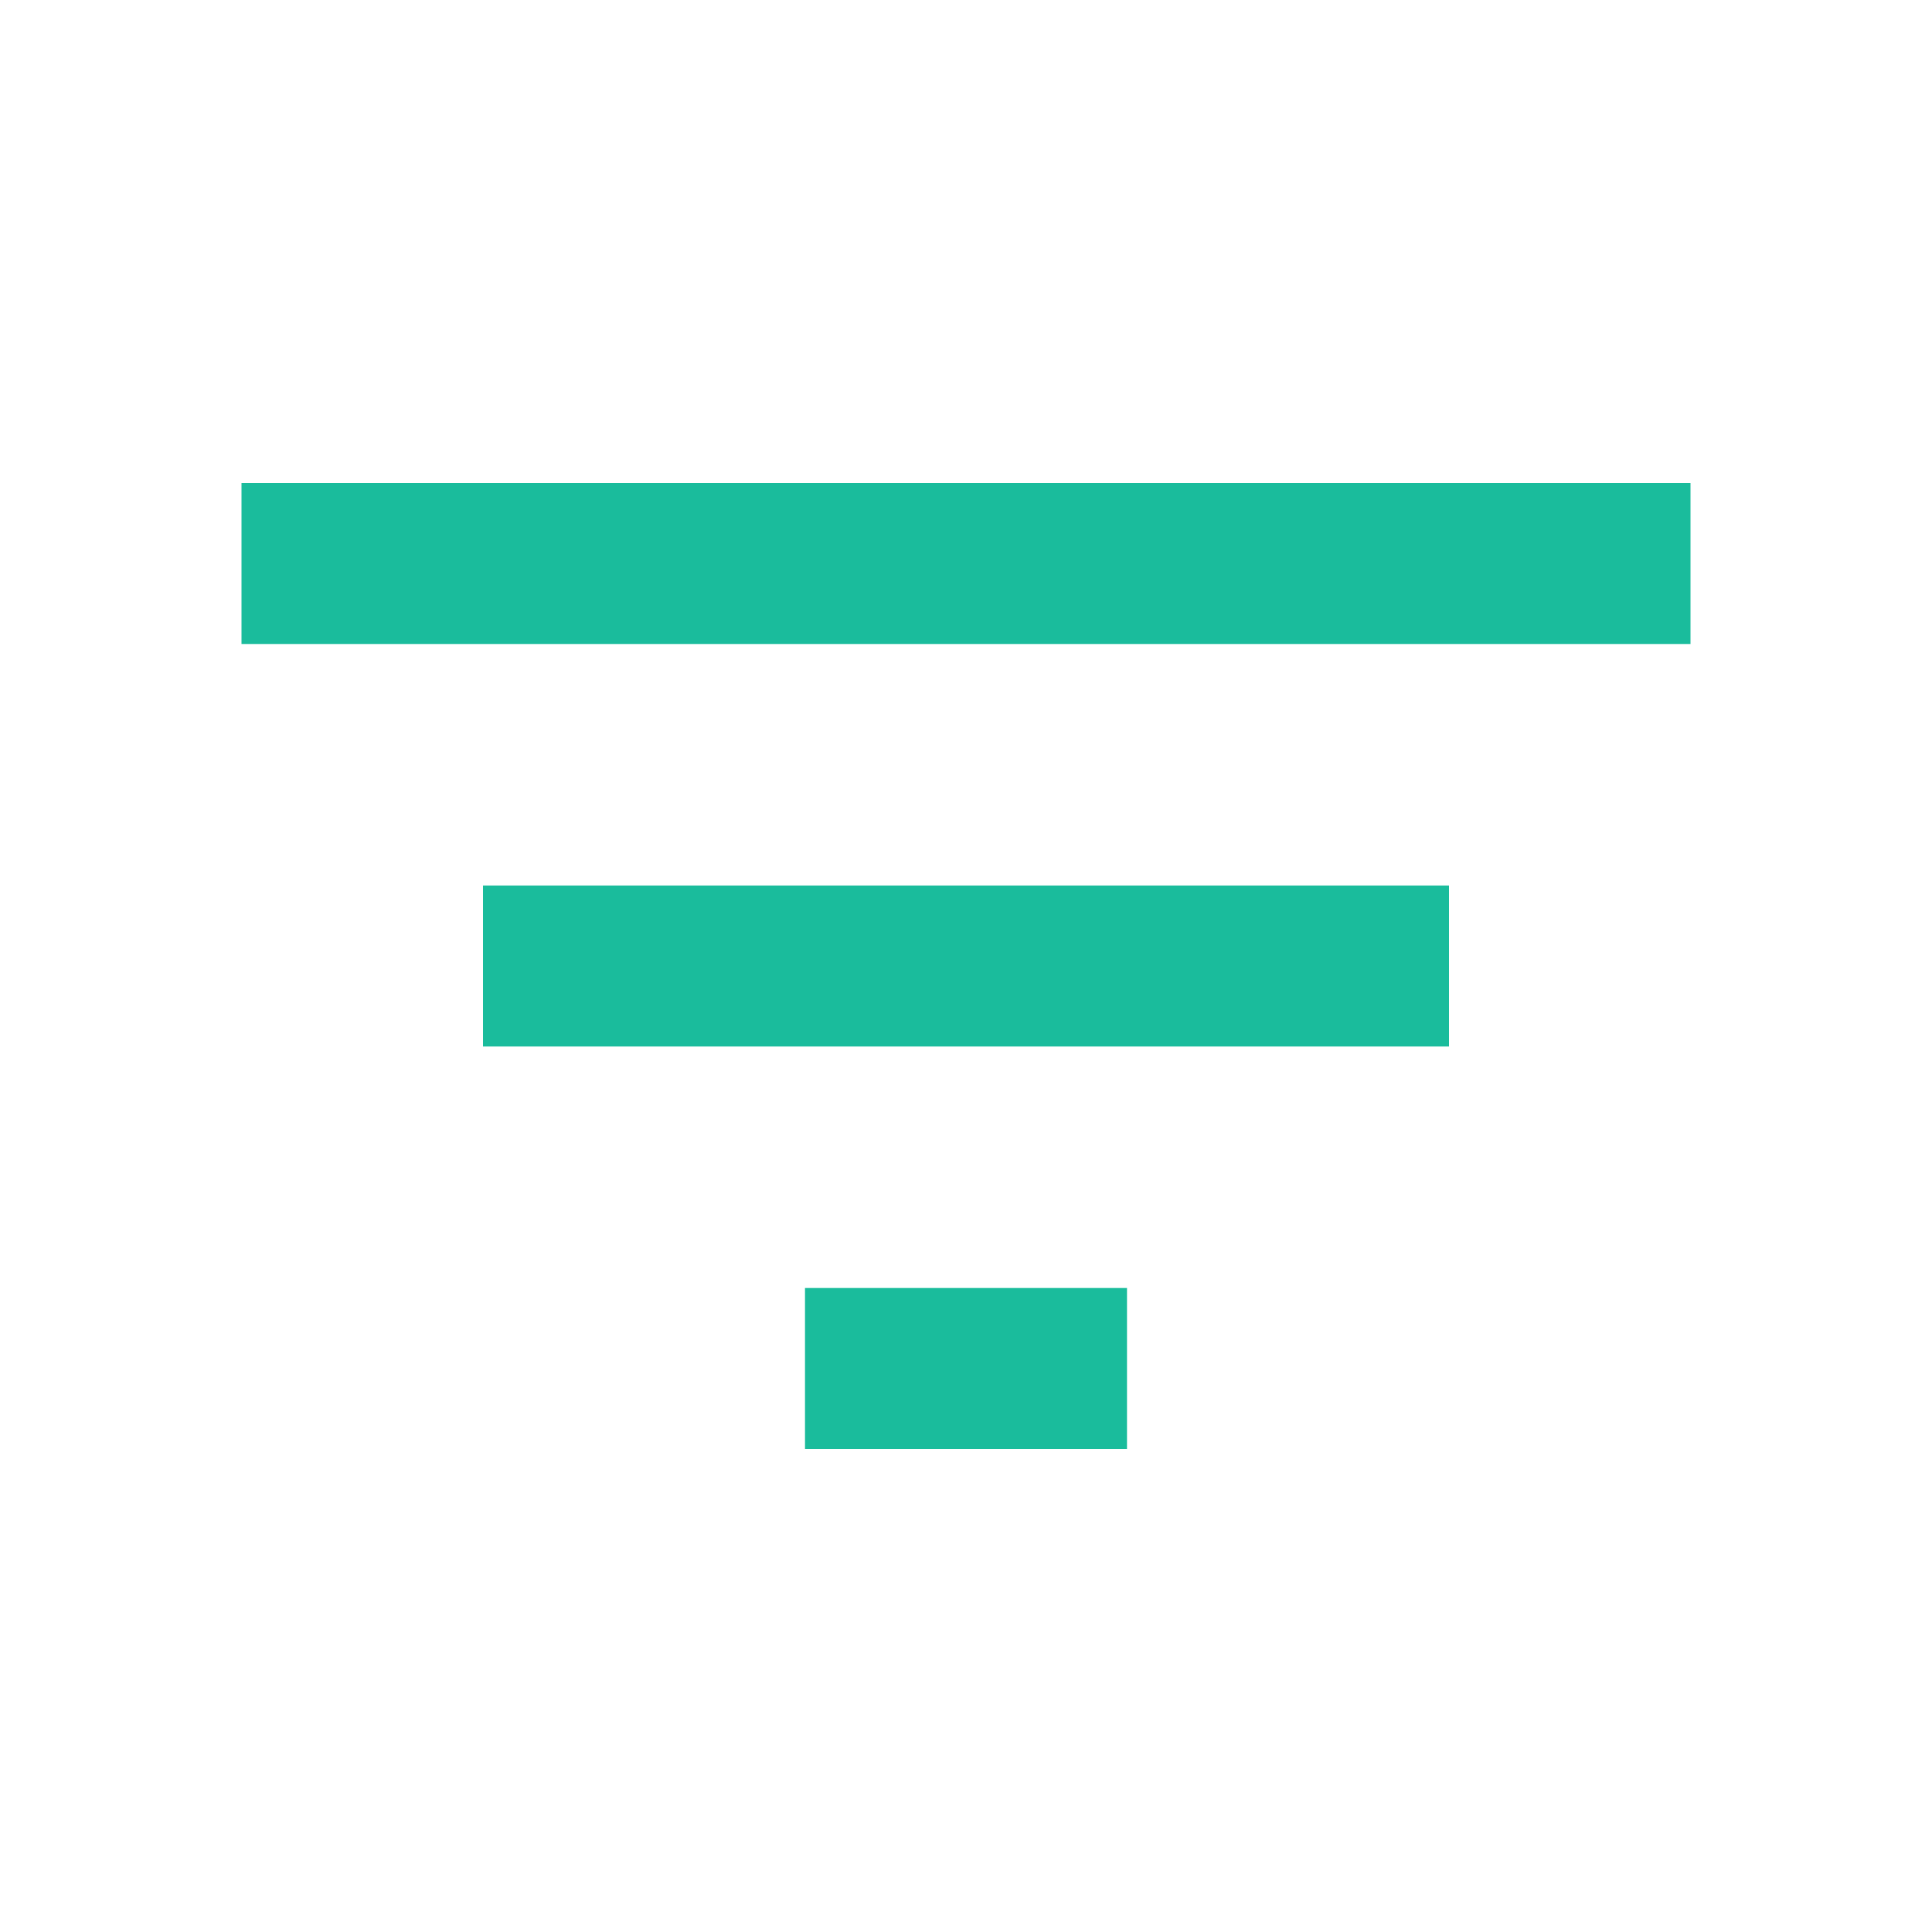
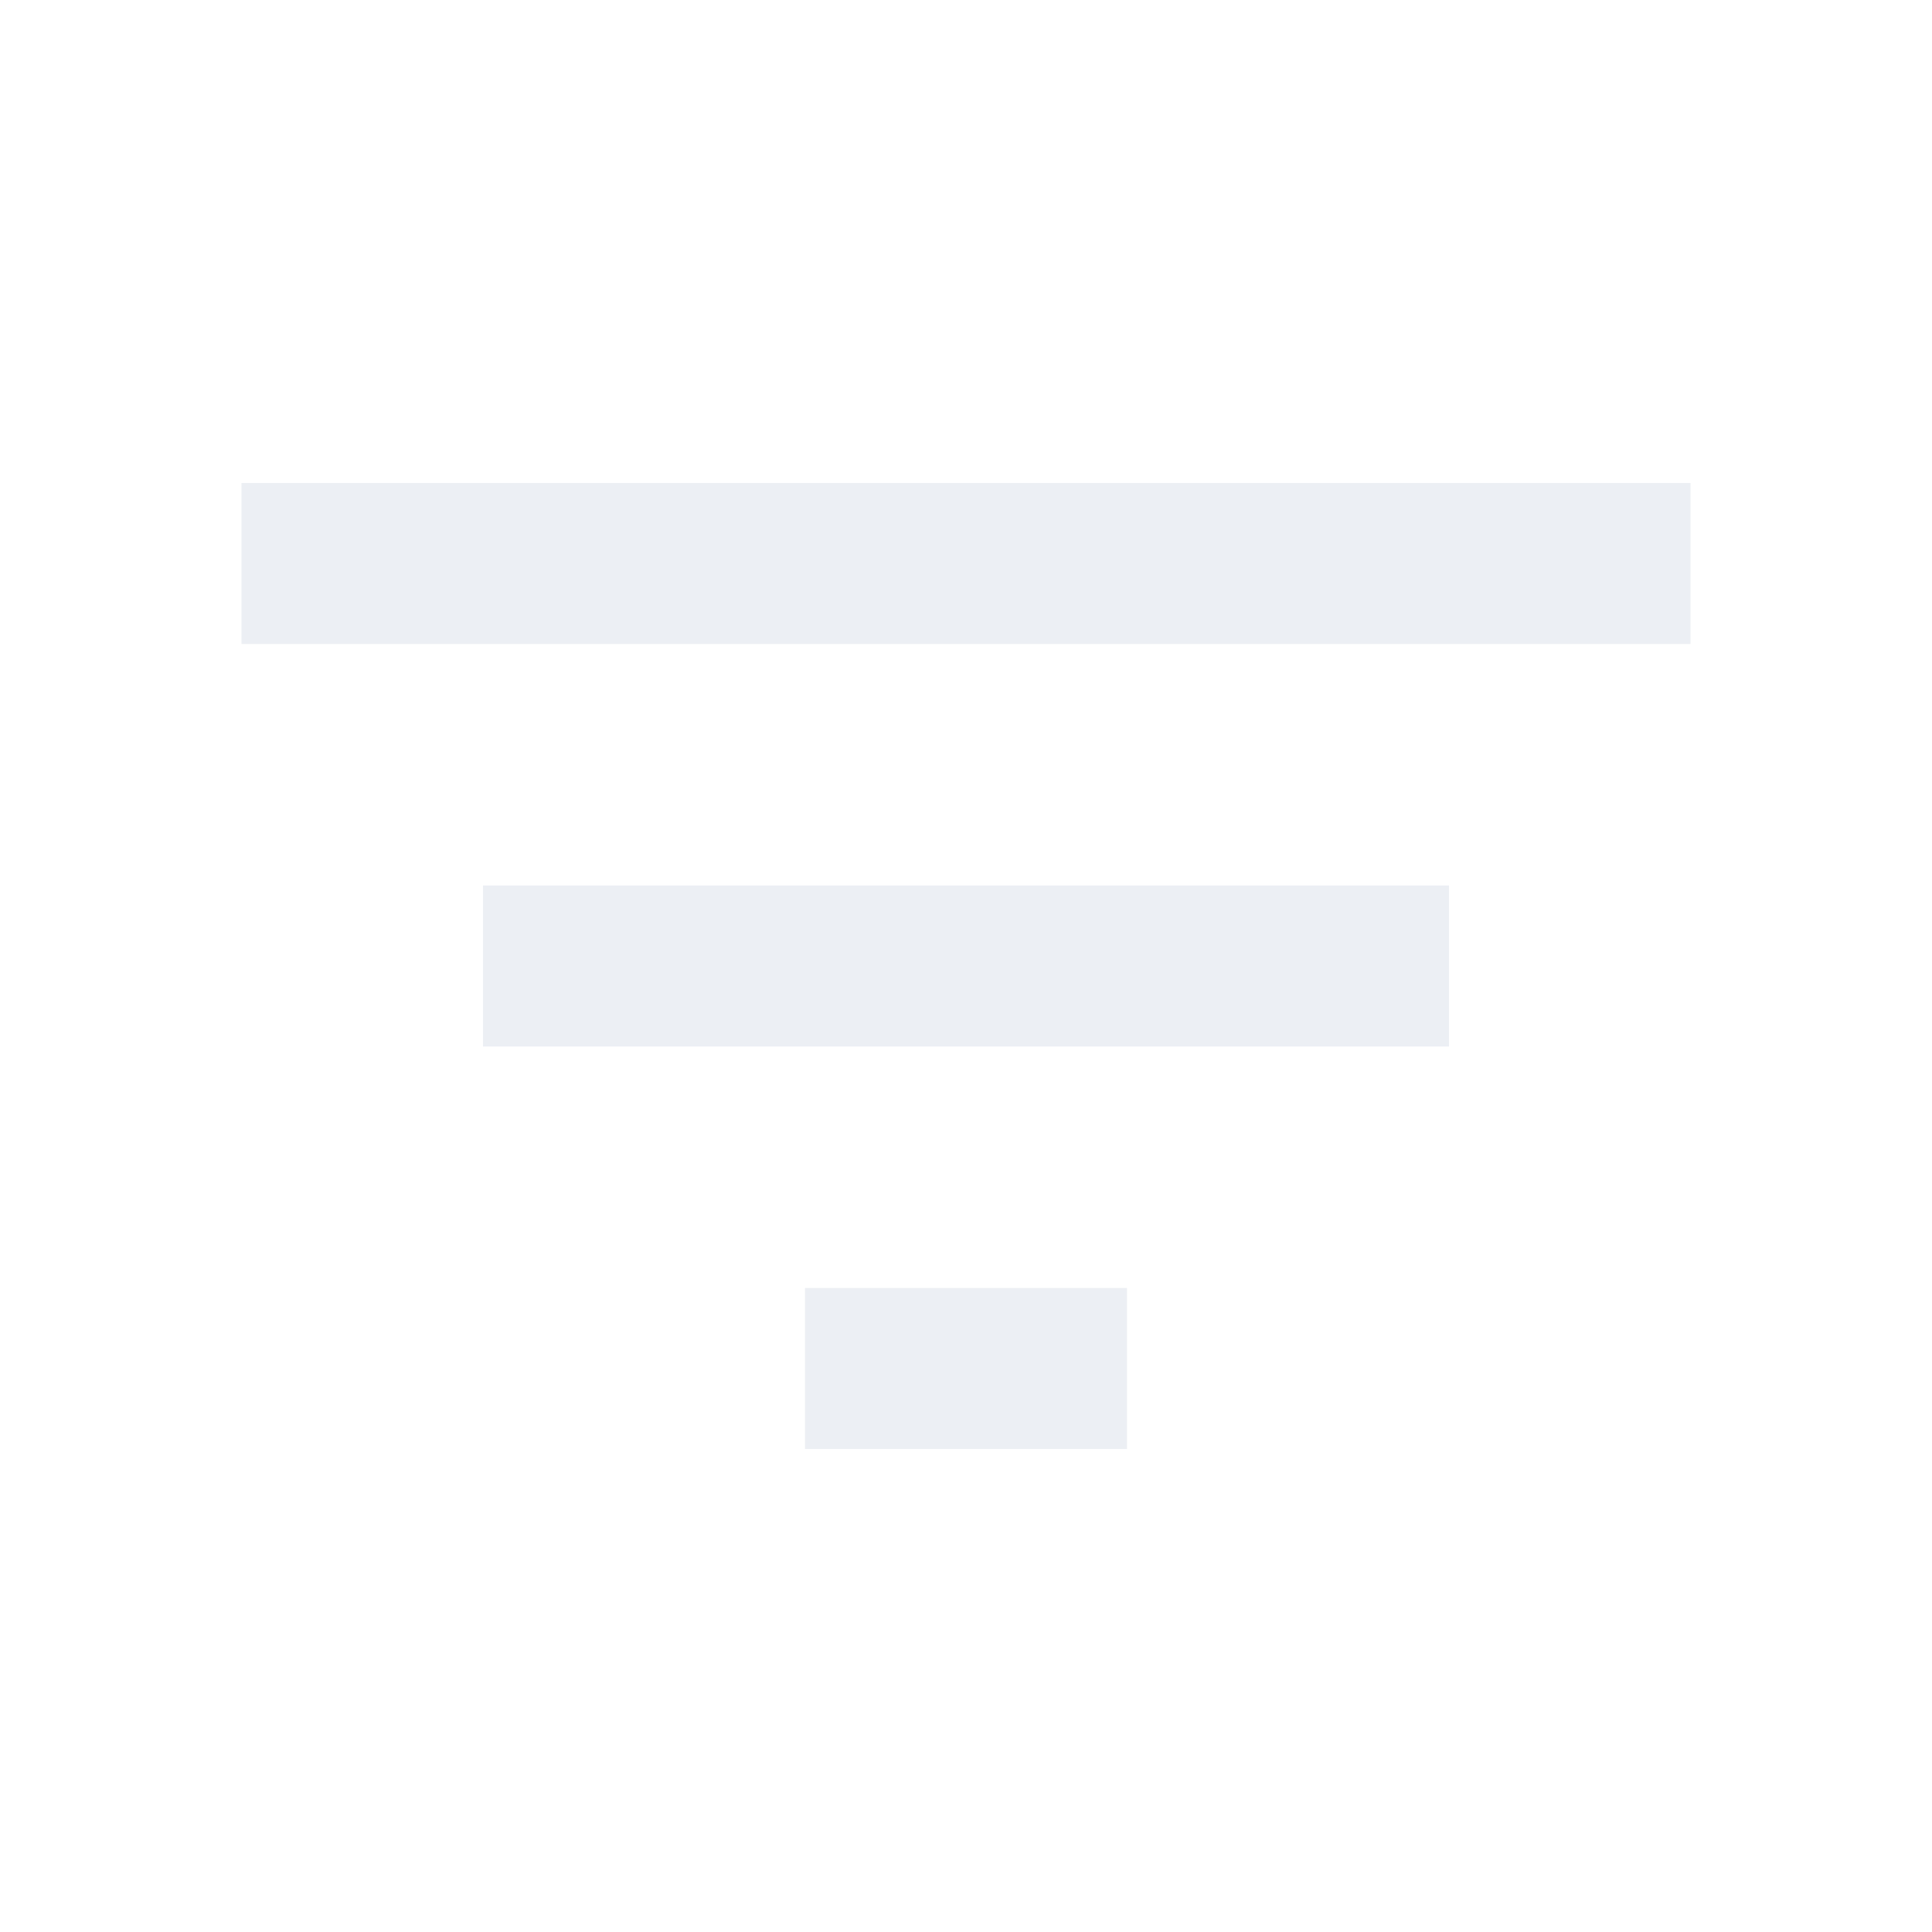
- <svg xmlns="http://www.w3.org/2000/svg" height="24px" viewBox="0 0 24 24" width="24px" fill="#1abc9c">
+ <svg xmlns="http://www.w3.org/2000/svg" height="24px" viewBox="0 0 24 24" width="24px" fill="#eceff4">
  <path d="M0 0h24v24H0V0z" fill="none" />
  <path d="M10 18h4v-2h-4v2zM3 6v2h18V6H3zm3 7h12v-2H6v2z" />
</svg>
